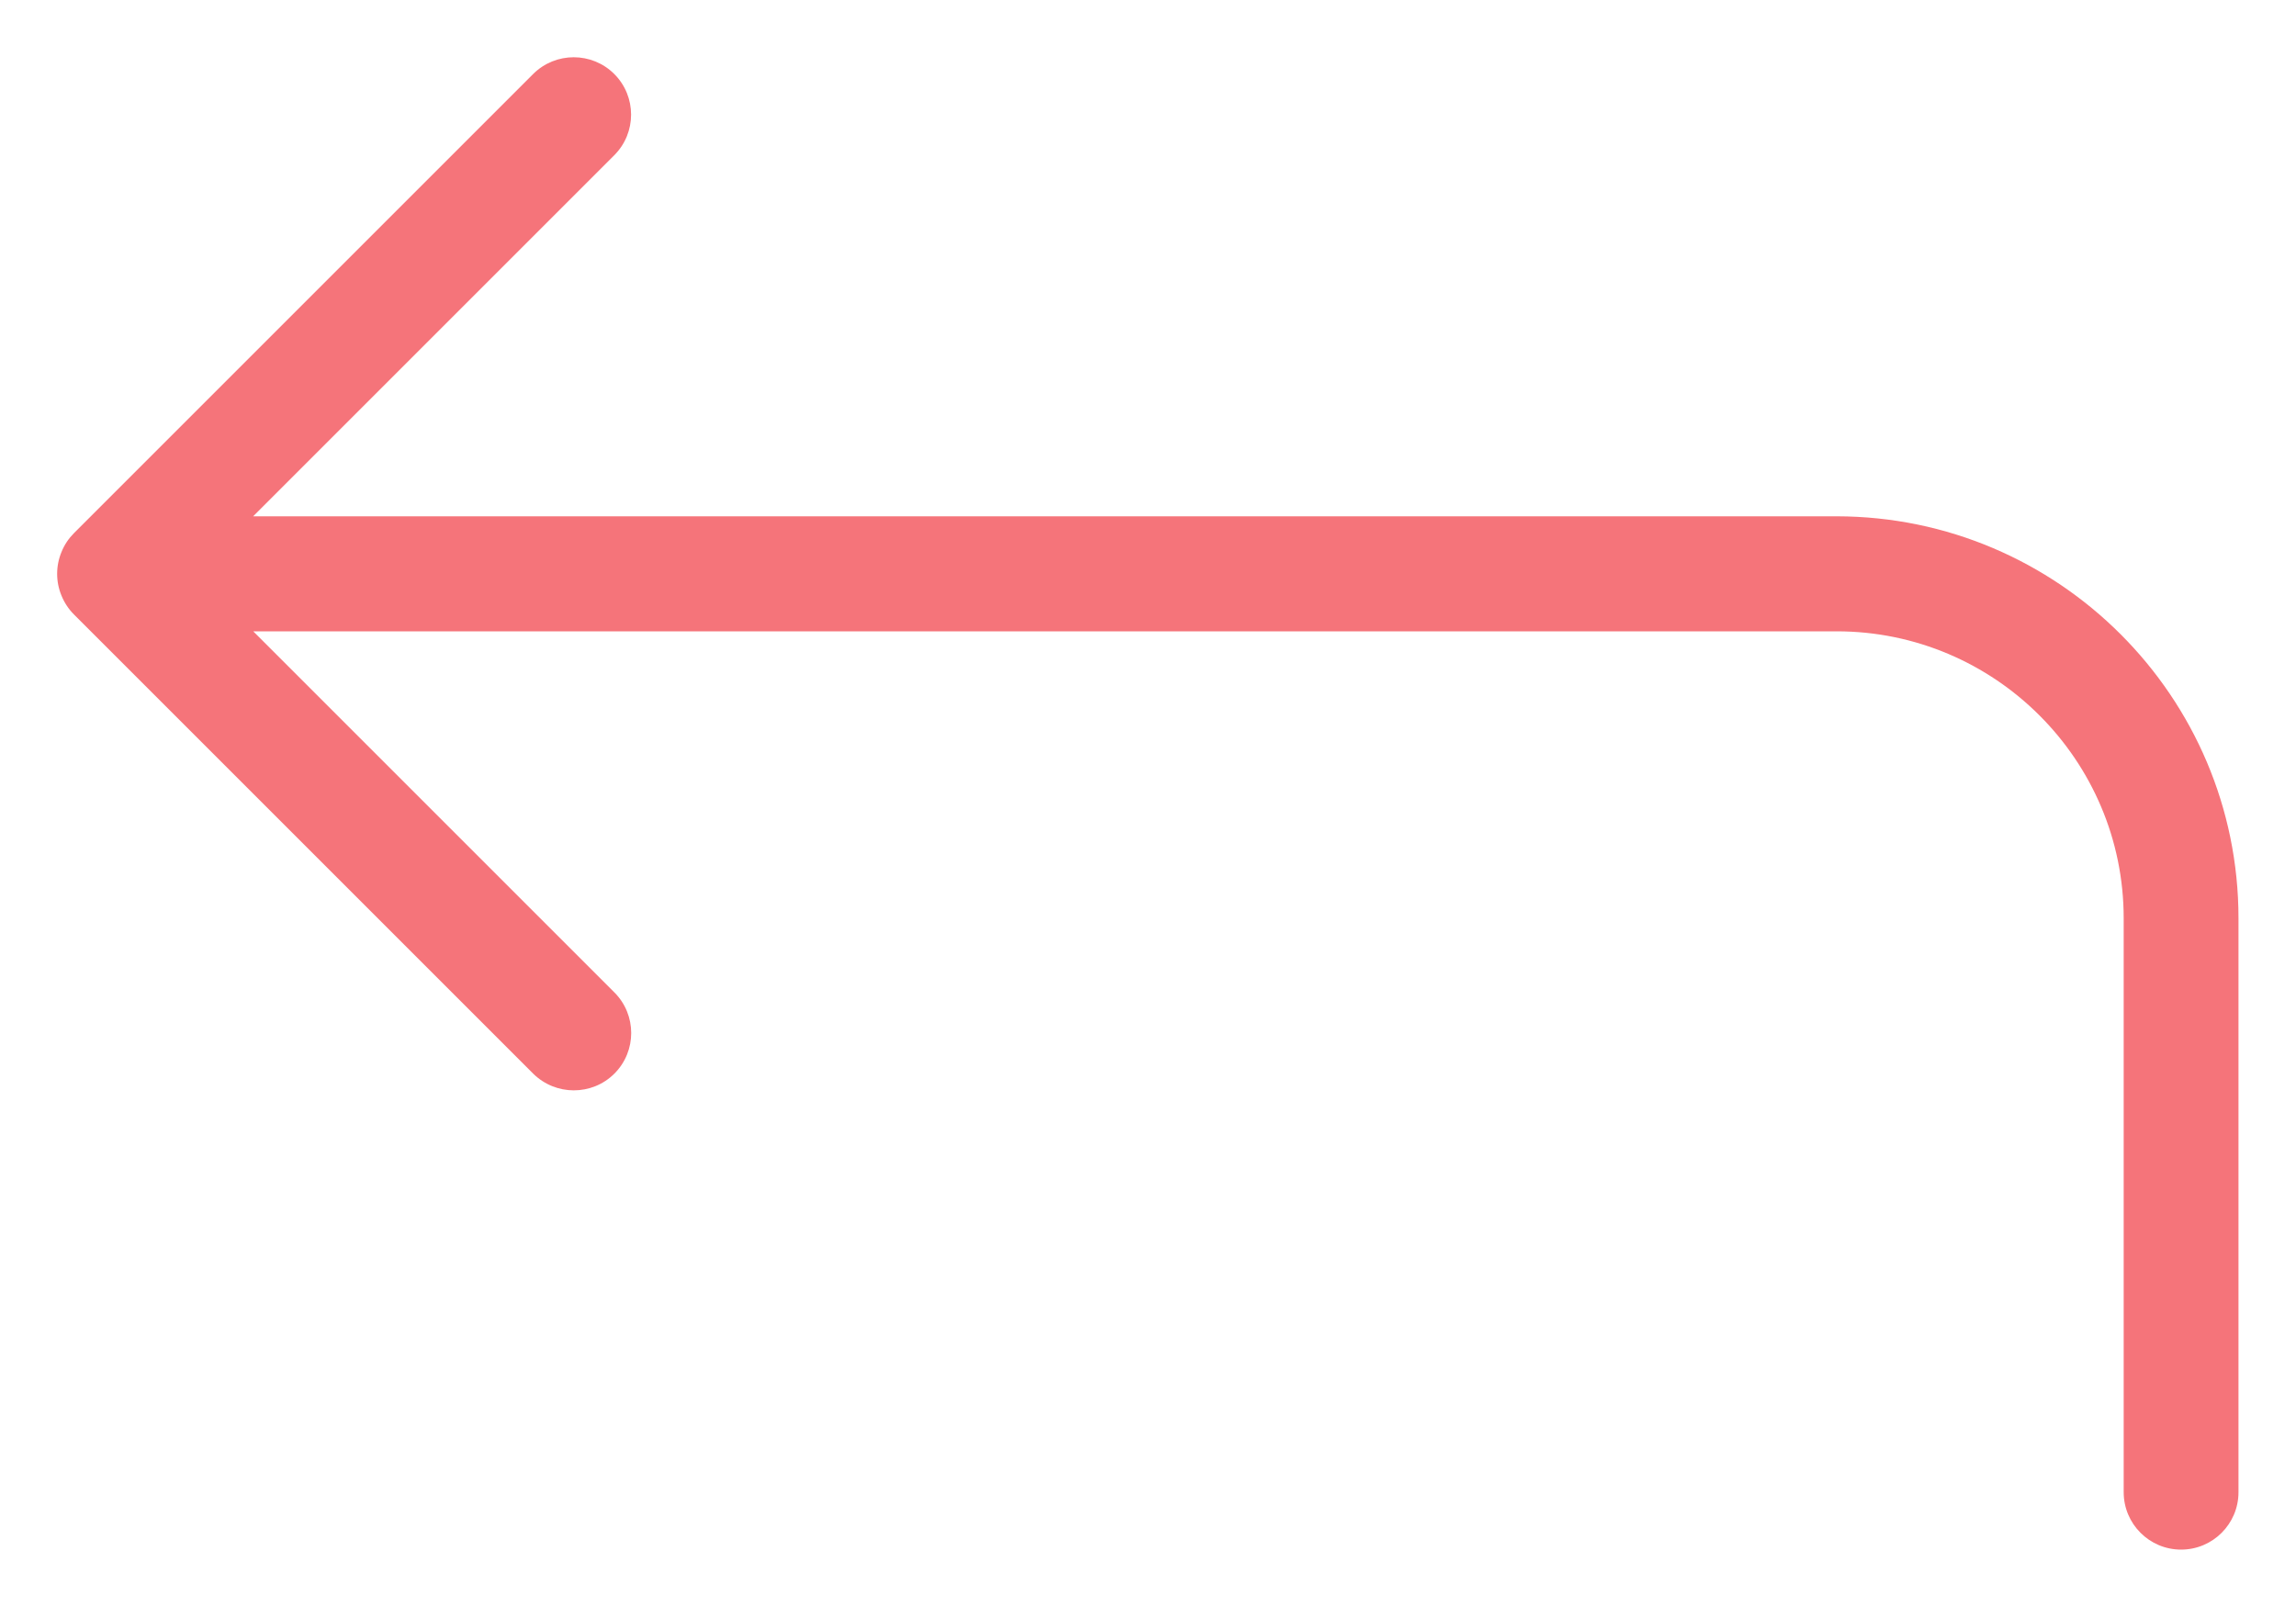
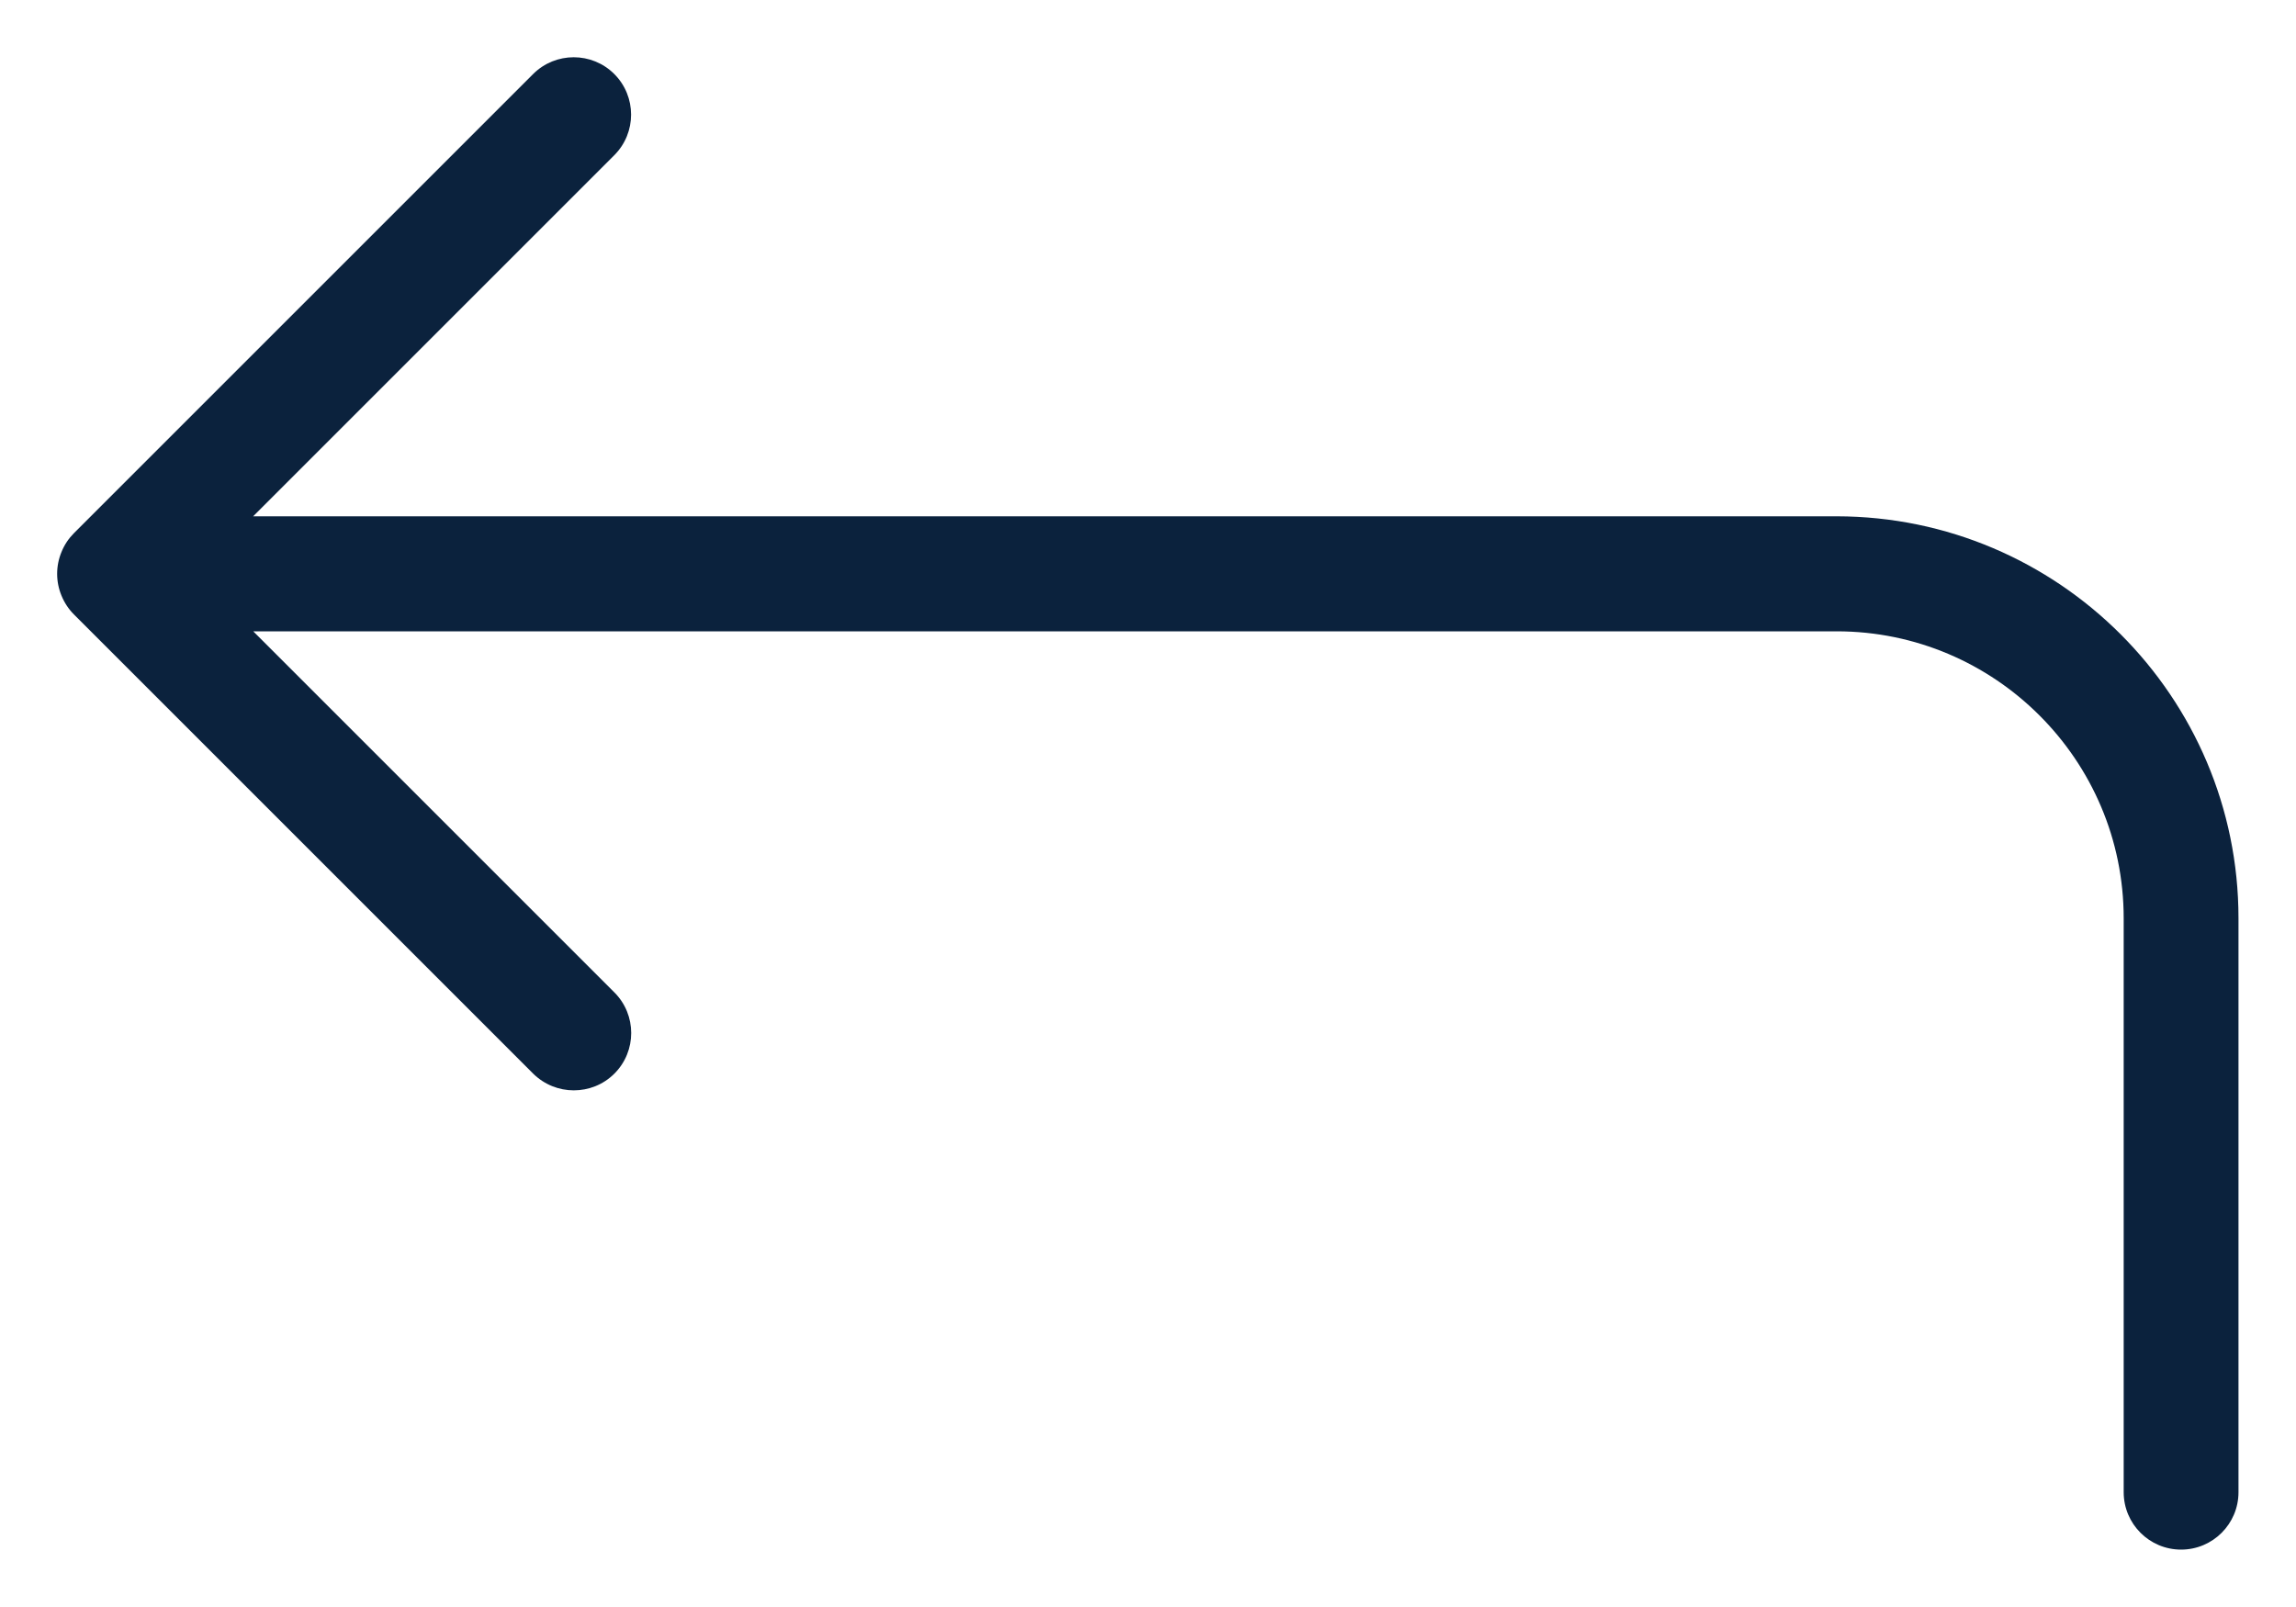
<svg xmlns="http://www.w3.org/2000/svg" width="20" height="14" viewBox="0 0 20 14" fill="none">
-   <path d="M19.499 8V13C19.499 13.276 19.275 13.5 18.999 13.5C18.723 13.5 18.499 13.276 18.499 13V8C18.499 6.622 17.378 5.5 15.999 5.5H2.206L5.352 8.646C5.547 8.841 5.547 9.158 5.352 9.353C5.254 9.451 5.126 9.499 4.998 9.499C4.87 9.499 4.742 9.45 4.644 9.353L0.644 5.353C0.598 5.307 0.561 5.251 0.536 5.19C0.485 5.068 0.485 4.93 0.536 4.808C0.561 4.746 0.598 4.691 0.644 4.645L4.644 0.645C4.839 0.45 5.156 0.45 5.351 0.645C5.546 0.84 5.546 1.157 5.351 1.352L2.205 4.498H15.999C17.929 4.5 19.499 6.07 19.499 8Z" fill="#F5747A" />
+   <path d="M19.499 8V13C19.499 13.276 19.275 13.5 18.999 13.5C18.723 13.5 18.499 13.276 18.499 13V8C18.499 6.622 17.378 5.5 15.999 5.5H2.206L5.352 8.646C5.547 8.841 5.547 9.158 5.352 9.353C5.254 9.451 5.126 9.499 4.998 9.499C4.87 9.499 4.742 9.45 4.644 9.353L0.644 5.353C0.598 5.307 0.561 5.251 0.536 5.19C0.485 5.068 0.485 4.93 0.536 4.808C0.561 4.746 0.598 4.691 0.644 4.645L4.644 0.645C4.839 0.45 5.156 0.45 5.351 0.645C5.546 0.84 5.546 1.157 5.351 1.352L2.205 4.498H15.999C17.929 4.5 19.499 6.07 19.499 8Z" fill="#0B223D" />
</svg>
